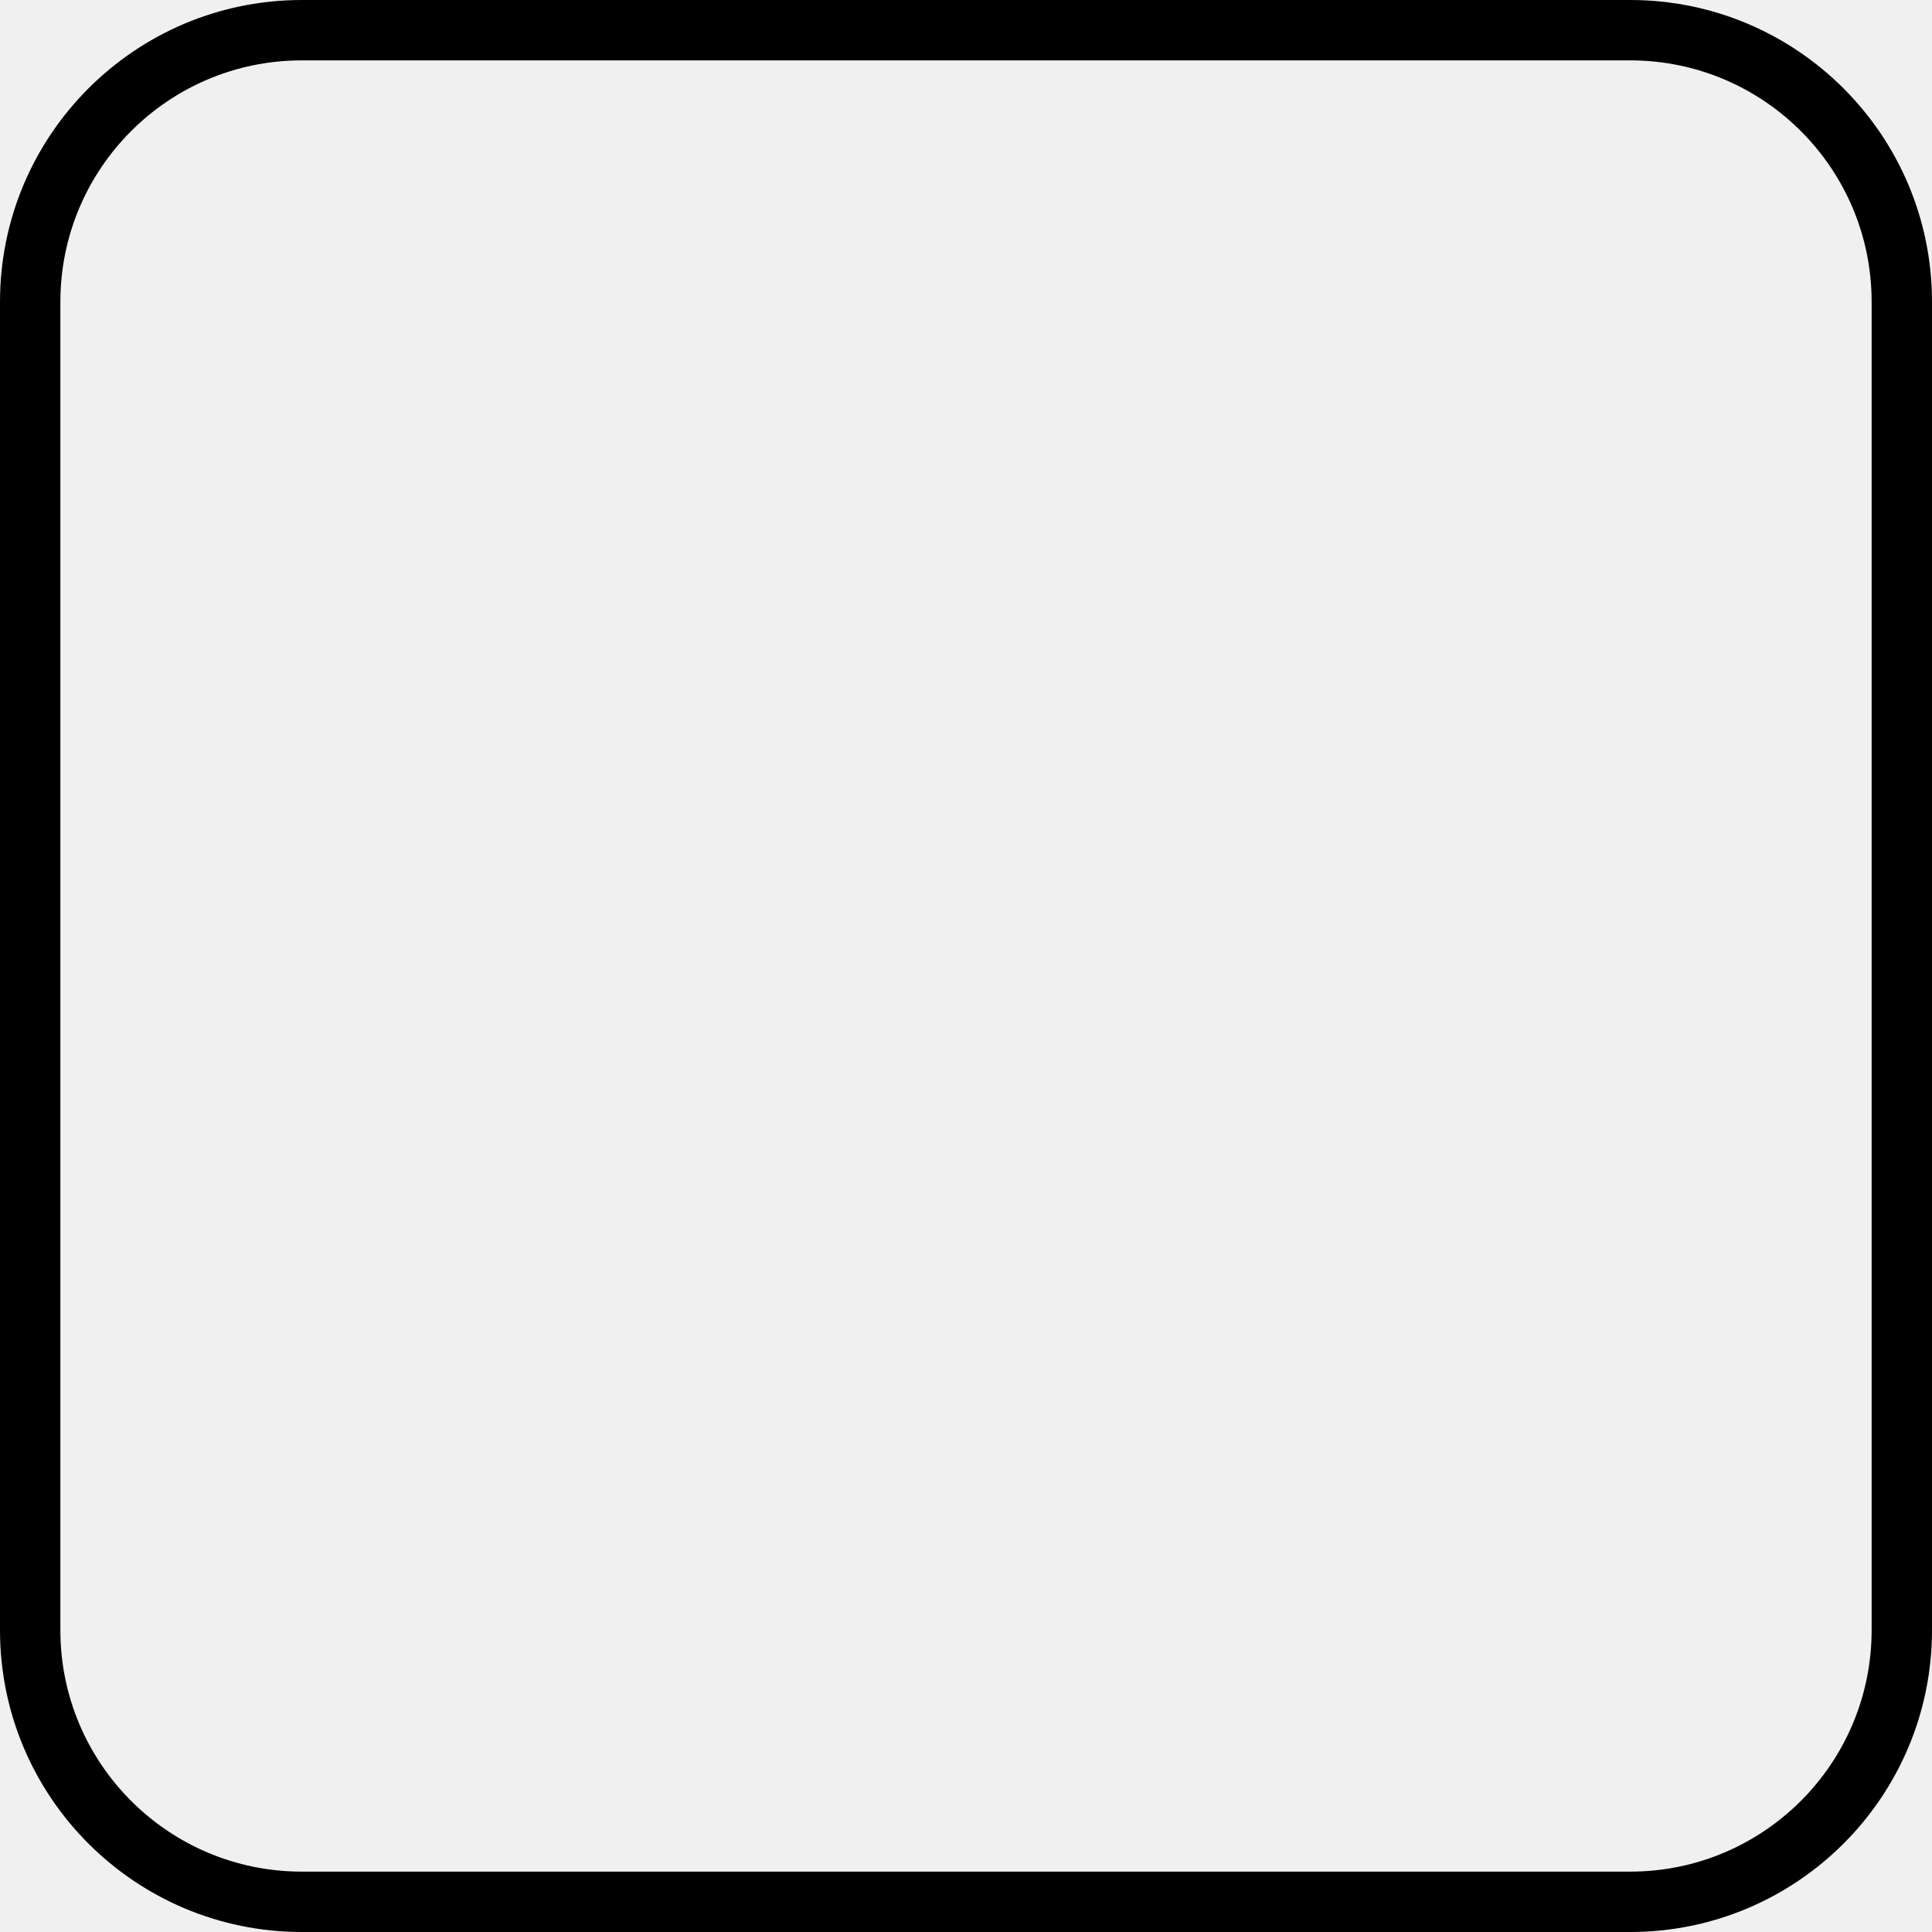
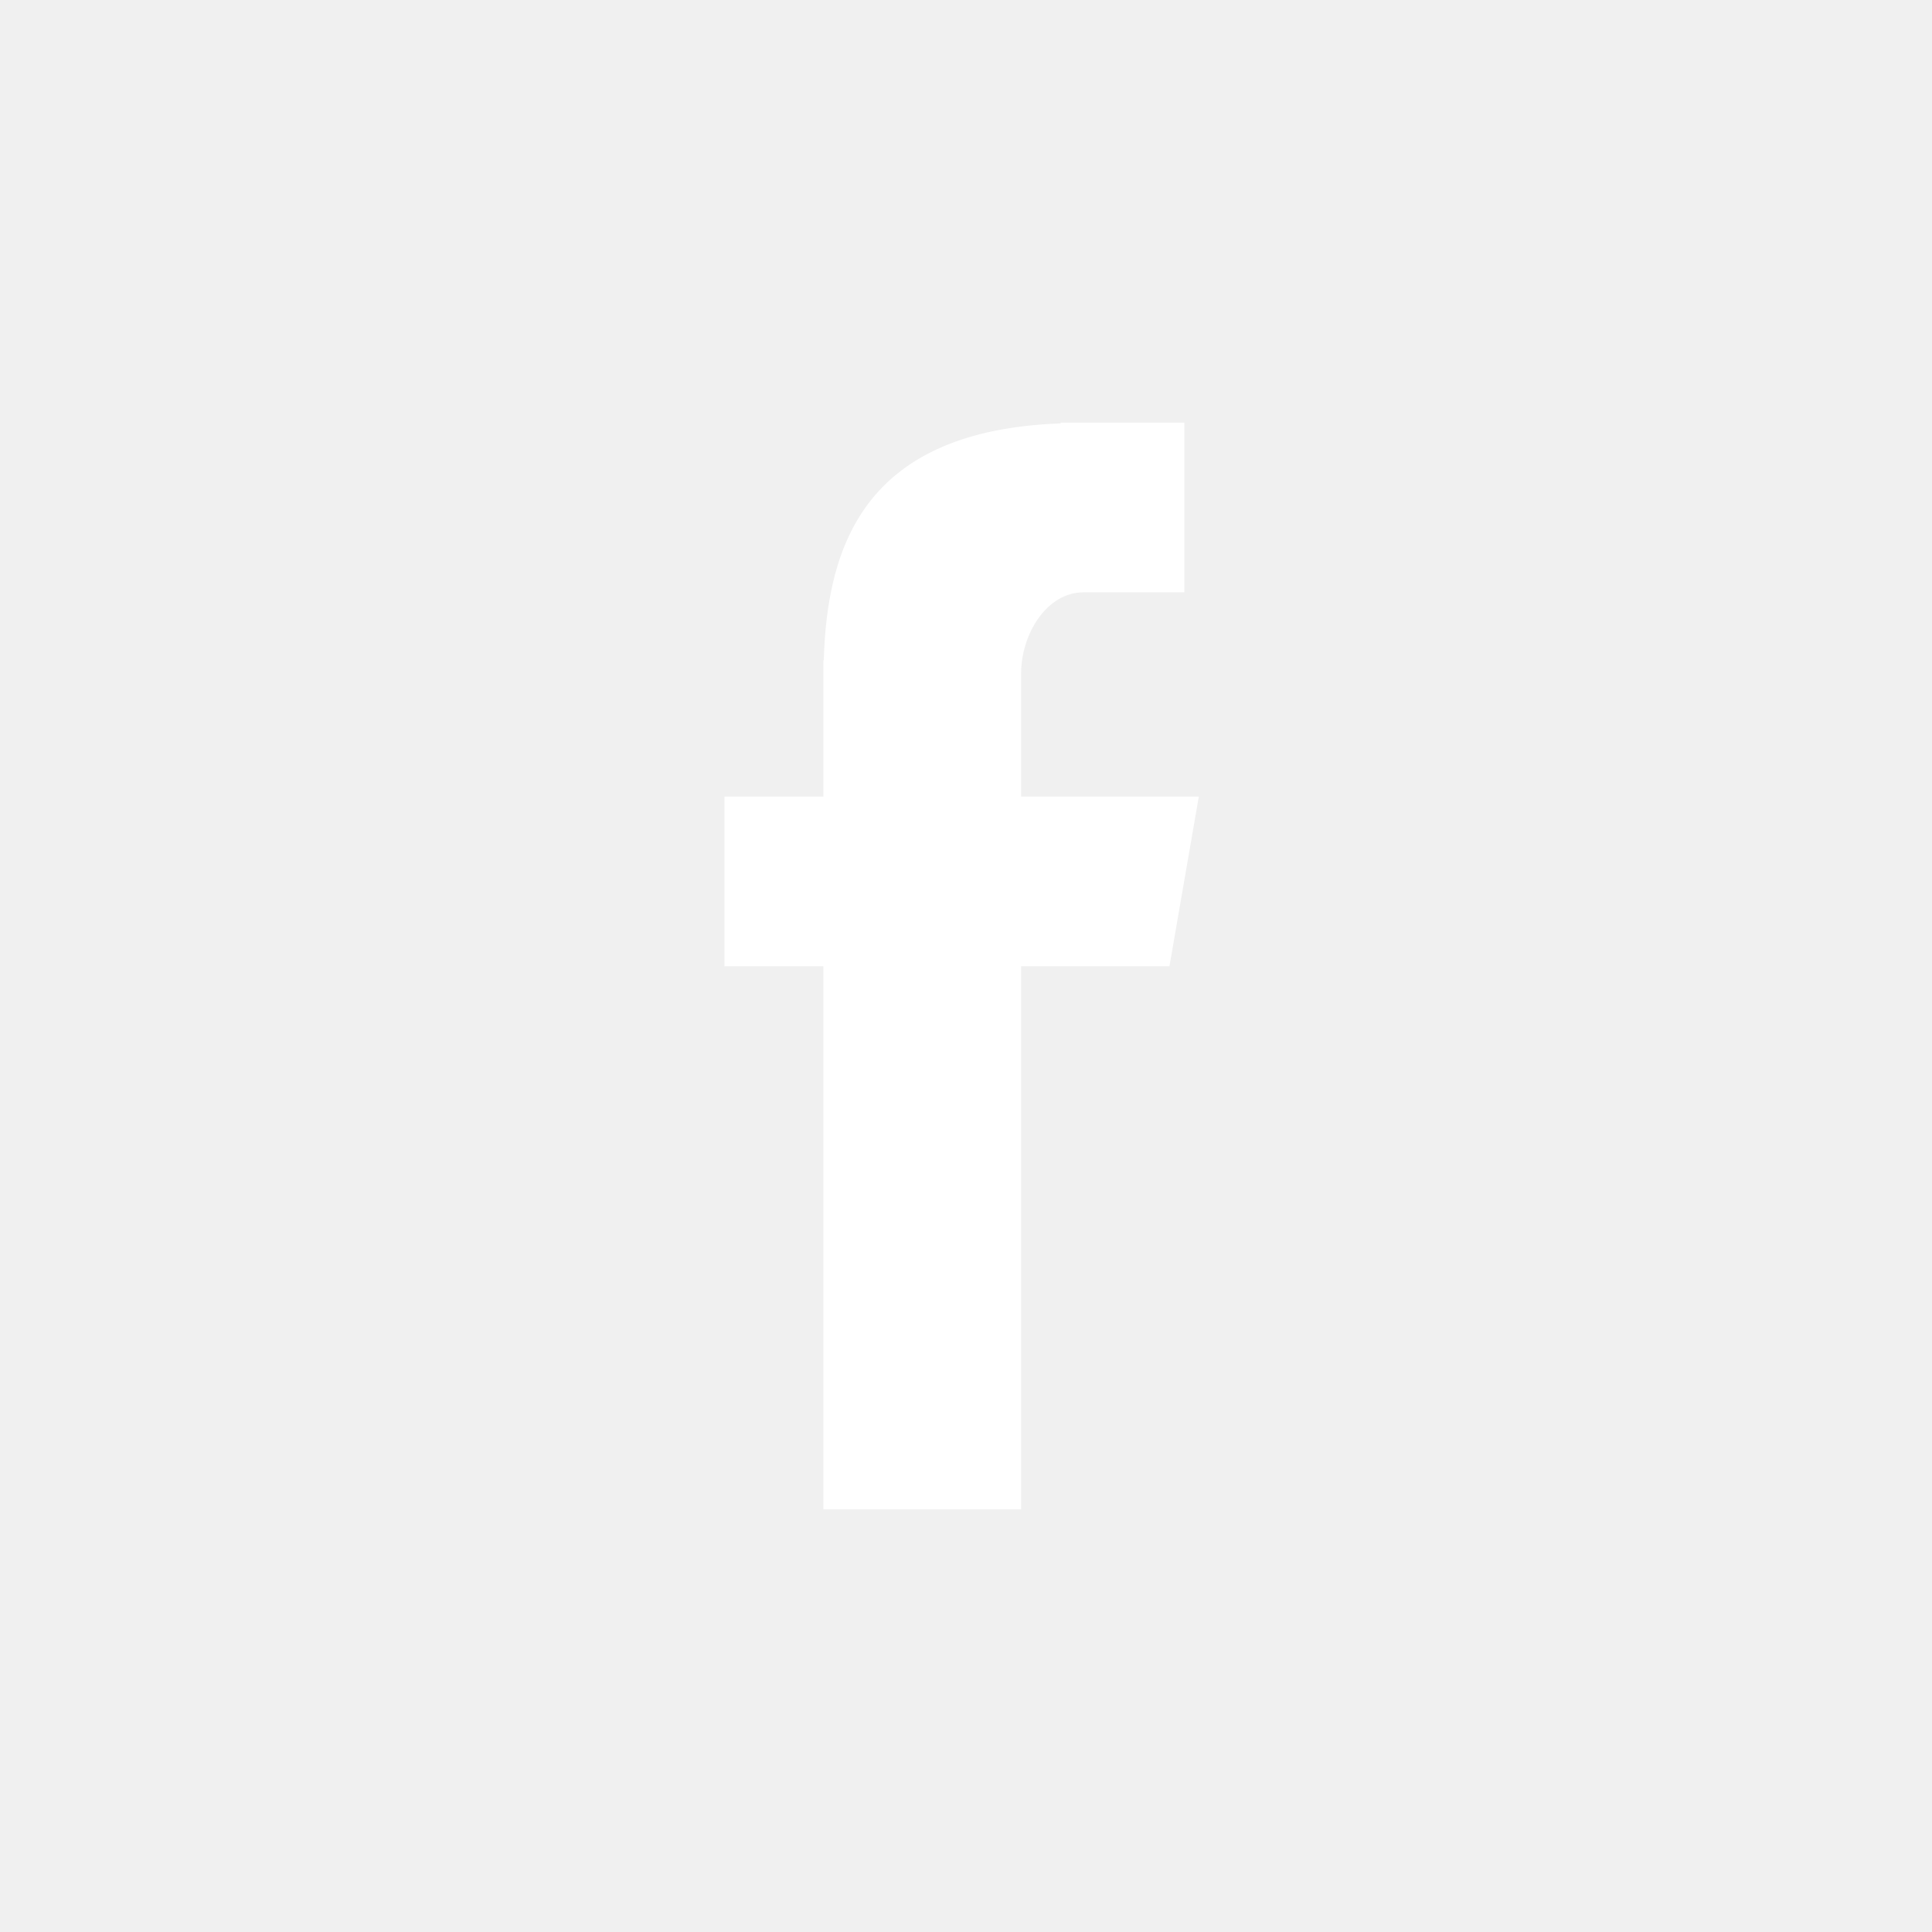
<svg xmlns="http://www.w3.org/2000/svg" width="32" height="32" viewBox="0 0 32 32" role="img" aria-hidden="true">
-   <path d="M5,1 C2.791,1 1,2.791 1,5 L1,27 C1,29.209 2.791,31 5,31 L27,31 C29.209,31 31,29.209 31,27 L31,5 C31,2.791 29.209,1 27,1 L5,1 Z M5,0 L27,0 C29.761,-5.07265313e-16 32,2.239 32,5 L32,27 C32,29.761 29.761,32 27,32 L5,32 C2.239,32 3.38176876e-16,29.761 0,27 L0,5 C-3.38176876e-16,2.239 2.239,5.07265313e-16 5,0 Z" class="border_2yy">
+   <path class="logo_2gS" d="M13.638 25H16.913V16.004H19.37L19.856 13.194H16.913V11.157C16.913 10.5 17.338 9.811 17.945 9.811H19.617V7H17.567V7.013C14.36 7.129 13.701 8.986 13.644 10.937H13.638V13.194H12V16.004H13.638V25Z" style="color:#ffffff;fill:#ffffff">
+ 
    </path>
</svg>
